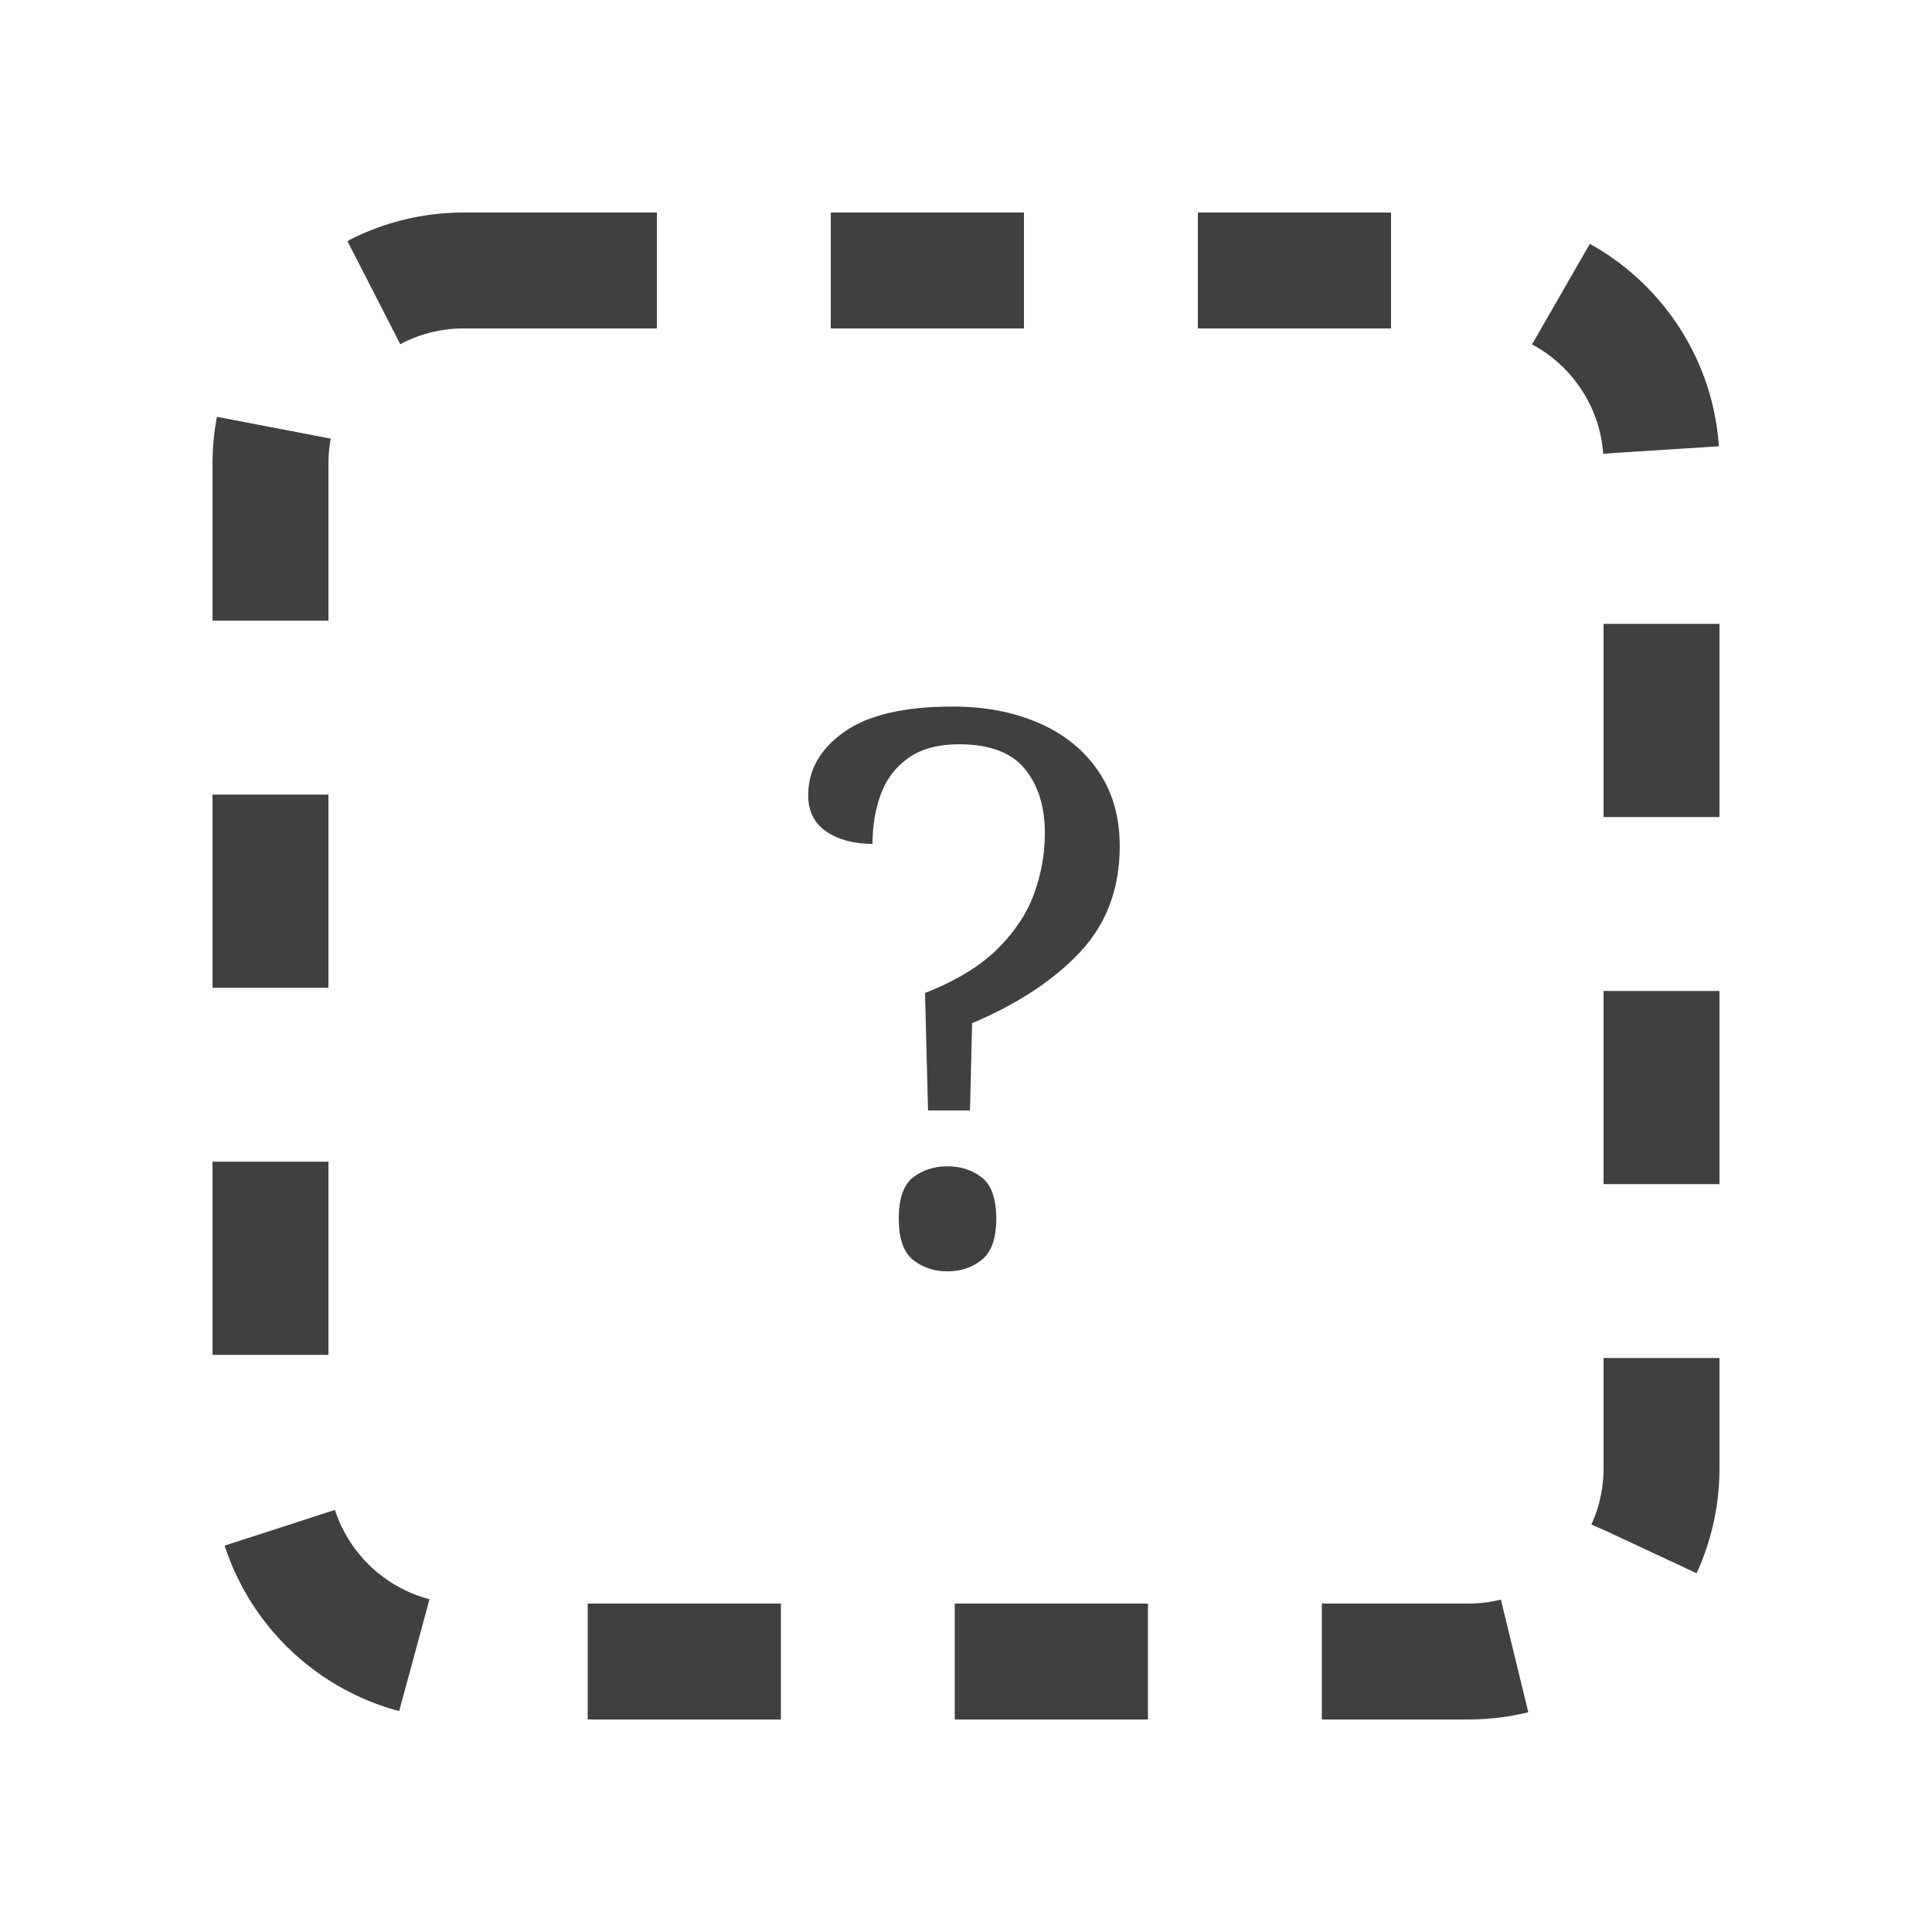
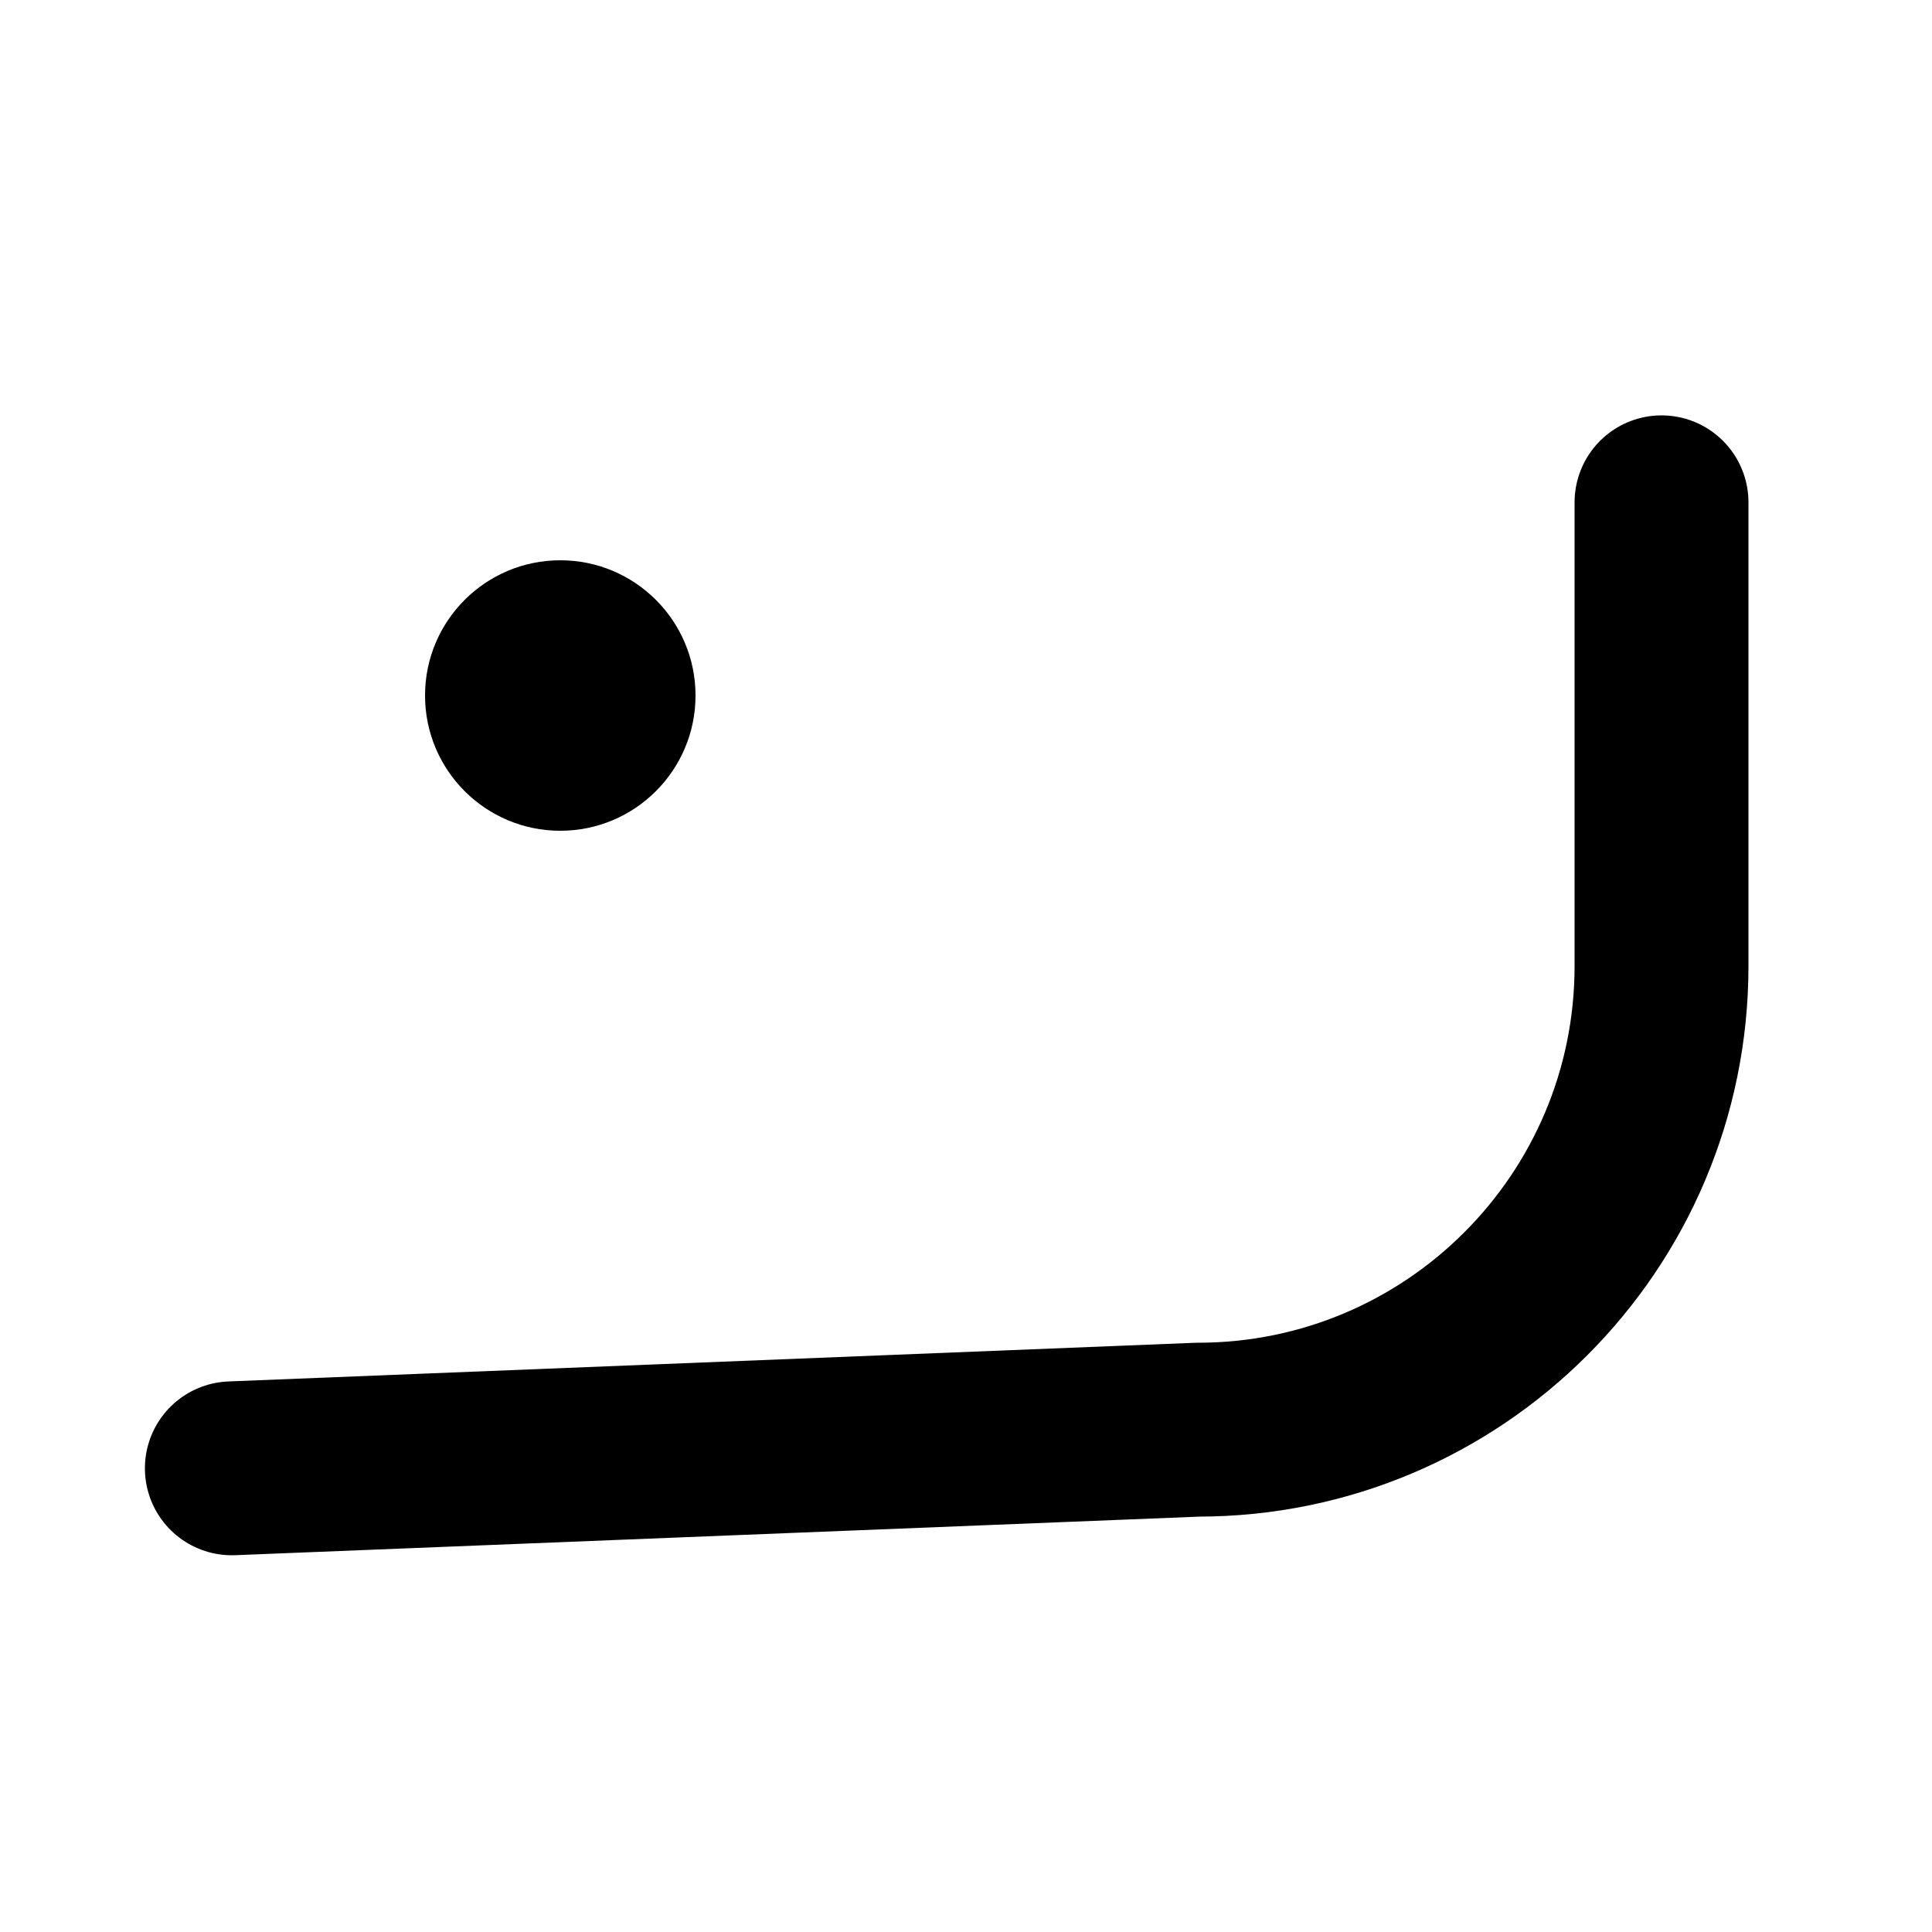
- <svg xmlns="http://www.w3.org/2000/svg" viewBox="0 0 100 100" fill="none">
-   <rect x="14" y="14" width="72" height="72" rx="10" stroke="currentColor" stroke-width="6" stroke-dasharray="10 9" opacity="0.75" />
-   <text x="50" y="50" text-anchor="middle" dominant-baseline="central" font-family="Georgia,serif" font-size="40" fill="currentColor" opacity="0.75">?</text>
+ <svg xmlns="http://www.w3.org/2000/svg" viewBox="0 0 100 100" fill="none" stroke="currentColor" stroke-width="9" stroke-linecap="round" stroke-linejoin="round">
+   <path d="M 86 26 L 86 50 A 24 24 0 0 1 62 74 L 12 76" />
+   <circle cx="29" cy="36" r="7" fill="currentColor" stroke="none" />
</svg>
